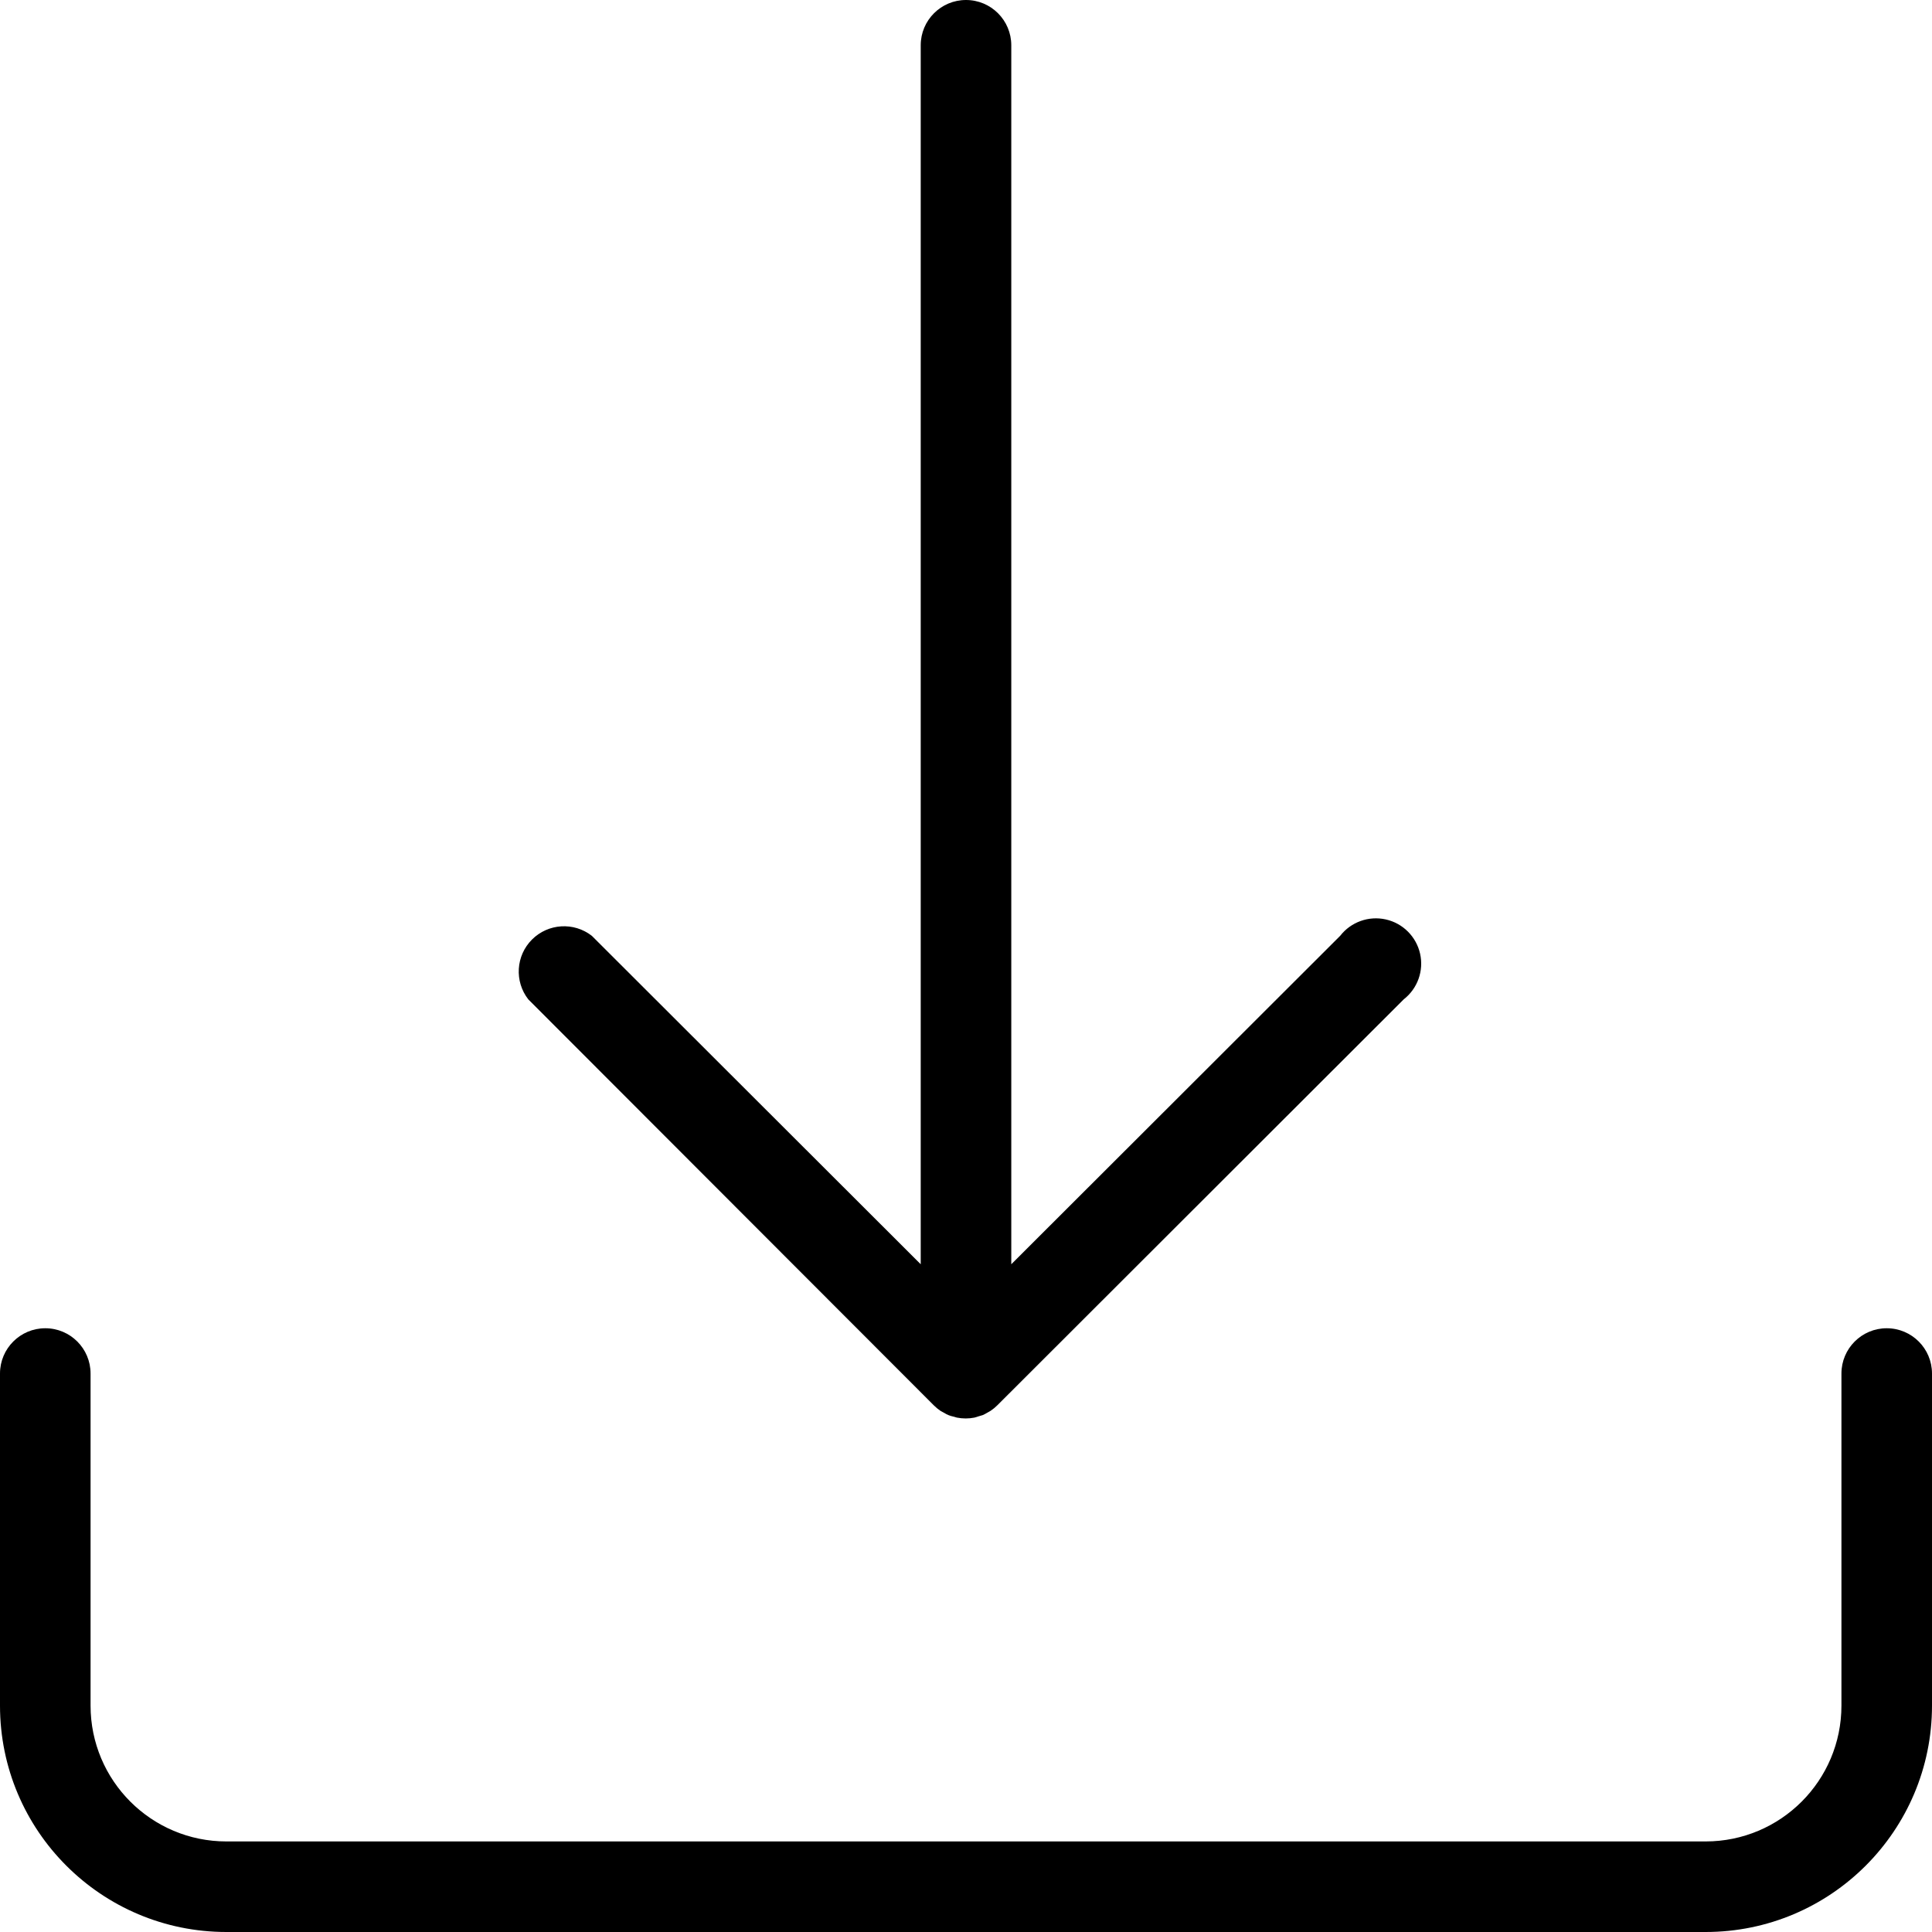
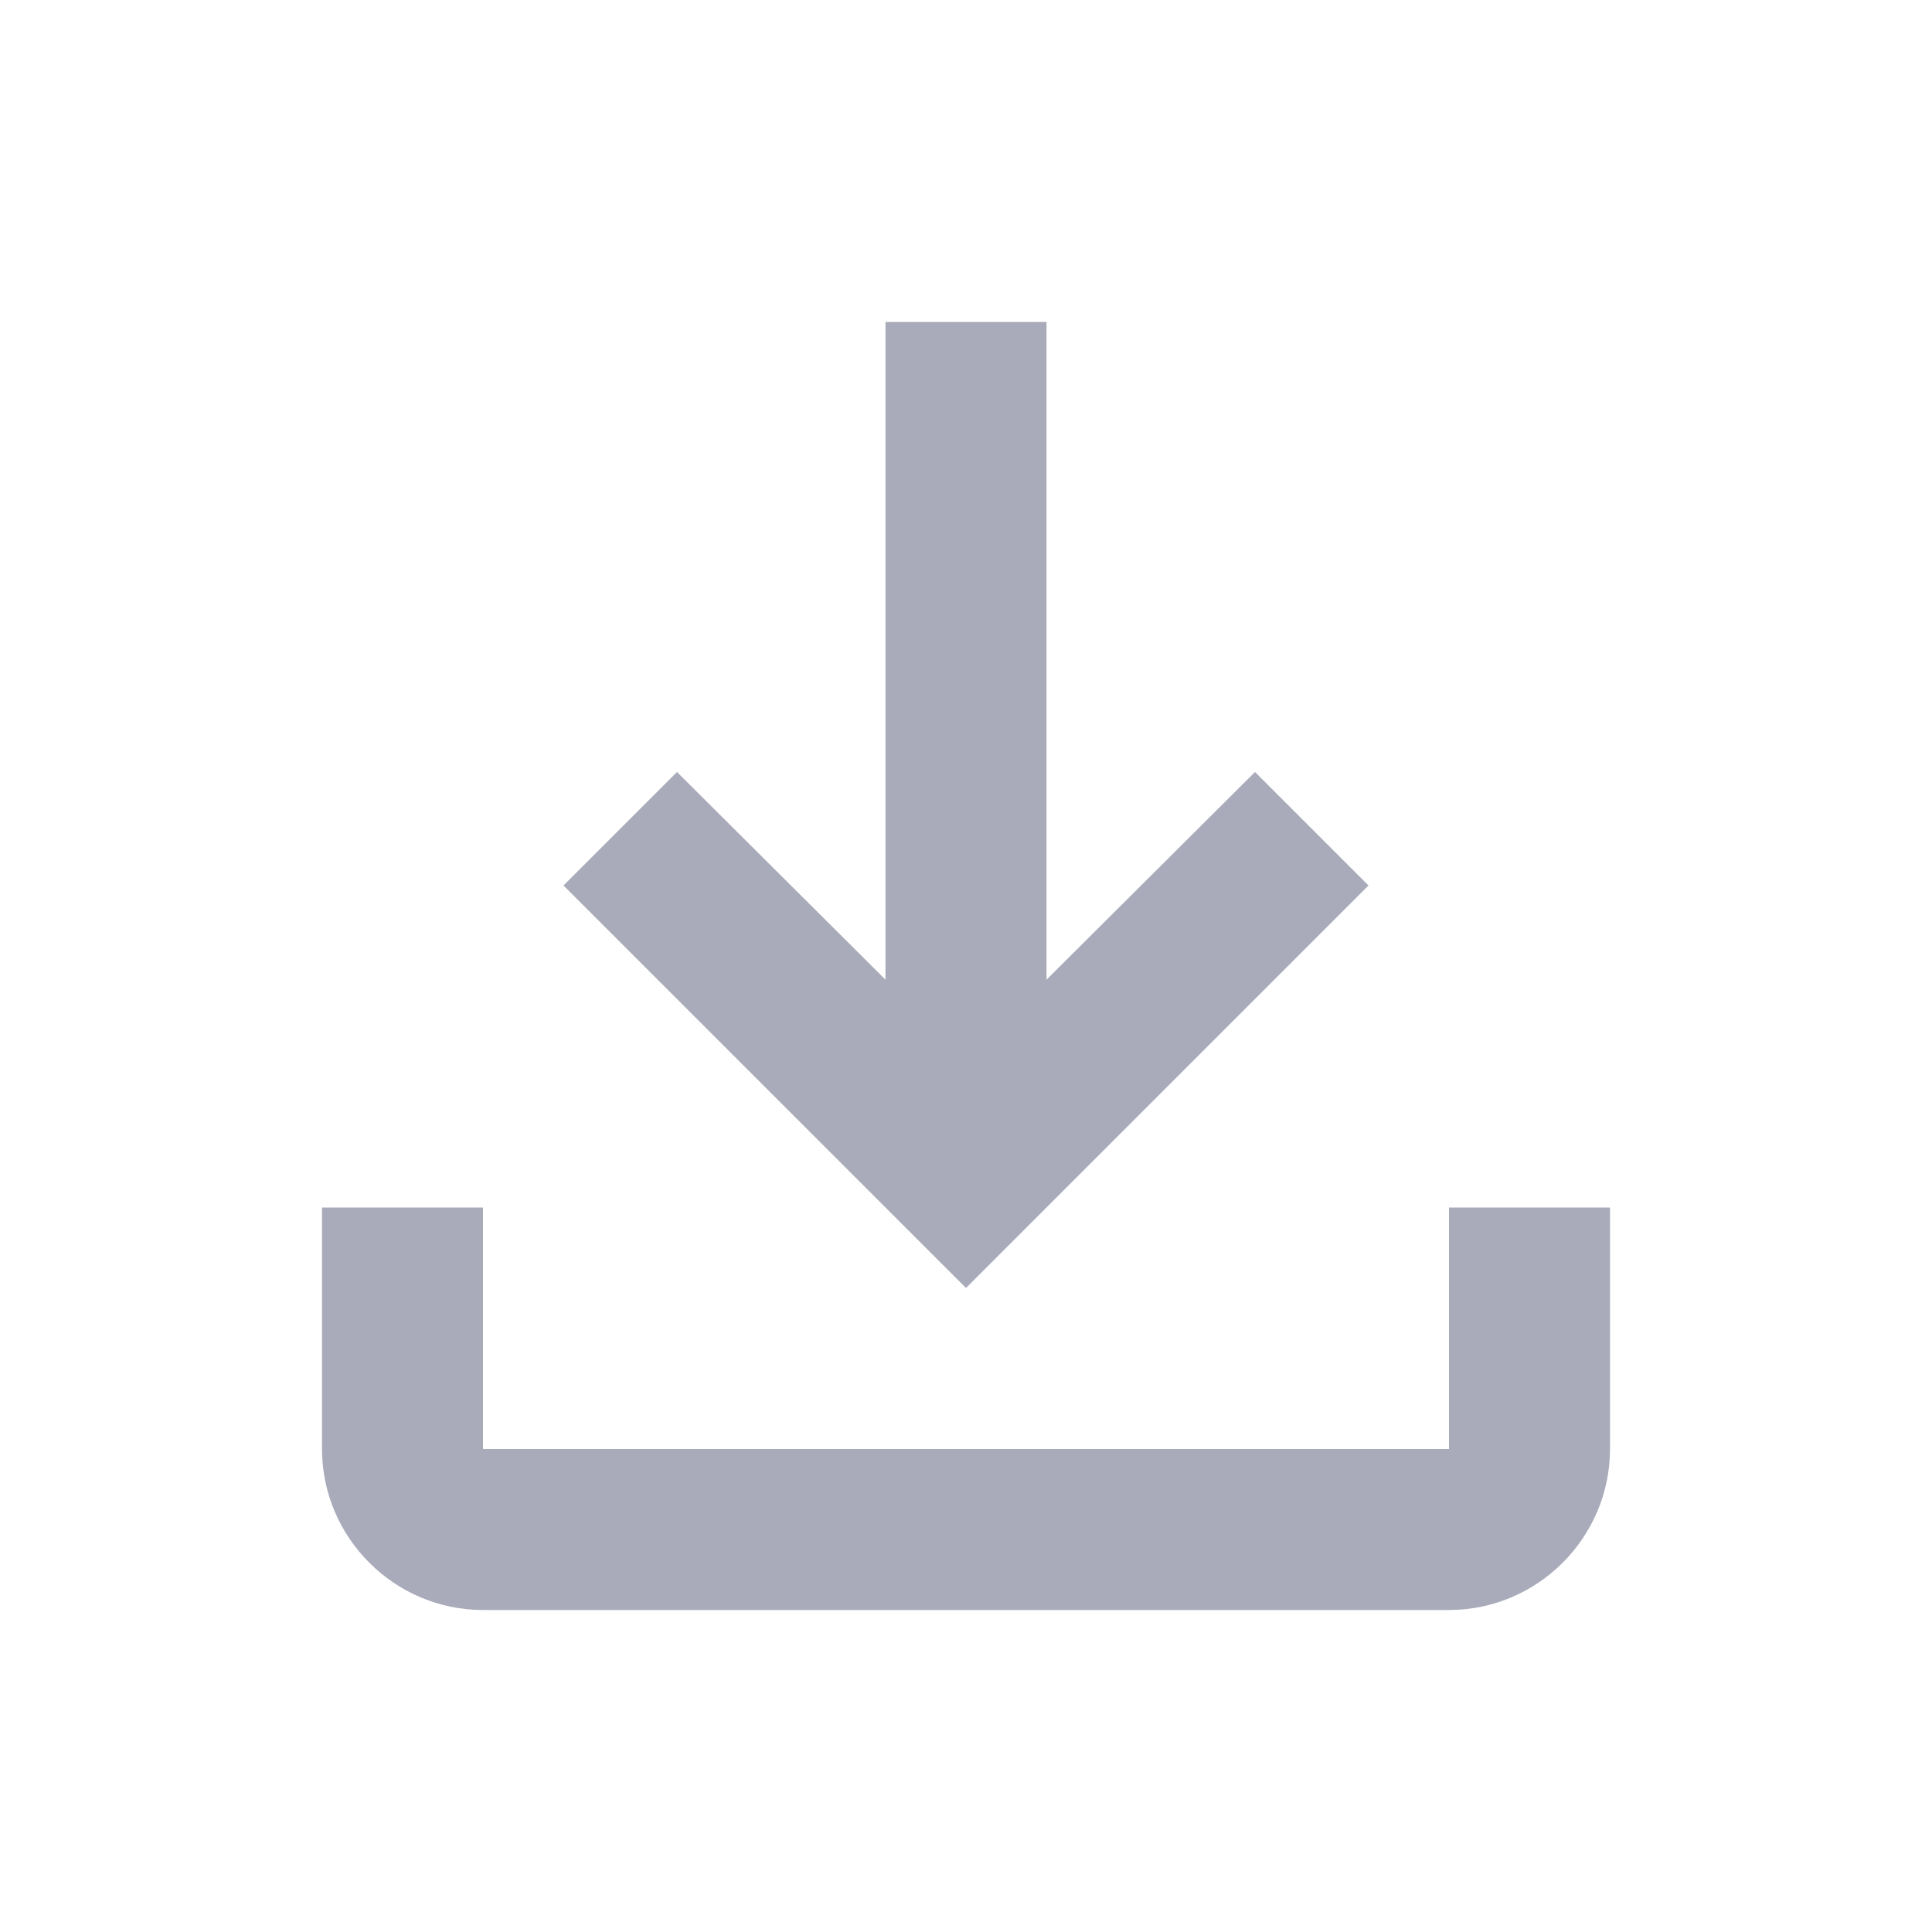
- <svg xmlns="http://www.w3.org/2000/svg" data-name="Livello 1" id="Livello_1" viewBox="0 0 128 128">
-   <path d="M61.88,93.12h0a3,3,0,0,0,.44.36l.24.13a1.74,1.74,0,0,0,.59.24l.25.07h0a3,3,0,0,0,1.16,0l.26-.08.3-.09a3,3,0,0,0,.3-.16l.21-.12a3,3,0,0,0,.46-.38L93,66.21A3,3,0,1,0,88.79,62L67,83.76V3a3,3,0,0,0-6,0V83.76L39.21,62A3,3,0,0,0,35,66.21Z" />
-   <path d="M125,88a3,3,0,0,0-3,3v22a9,9,0,0,1-9,9H15a9,9,0,0,1-9-9V91a3,3,0,0,0-6,0v22a15,15,0,0,0,15,15h98a15,15,0,0,0,15-15V91A3,3,0,0,0,125,88Z" />
+ <svg xmlns="http://www.w3.org/2000/svg" enable-background="new 0 0 24 24" height="24px" viewBox="0 0 24 24" width="24px" fill="#a9abba">
+   <g>
+     <rect fill="none" height="24" width="24" />
+   </g>
+   <g>
+     <path d="M18,15v3H6v-3H4v3c0,1.1,0.9,2,2,2h12c1.1,0,2-0.9,2-2v-3H18z M17,11l-1.41-1.41L13,12.17V4h-2v8.17L8.41,9.59L7,11l5,5 L17,11z" />
+   </g>
</svg>
